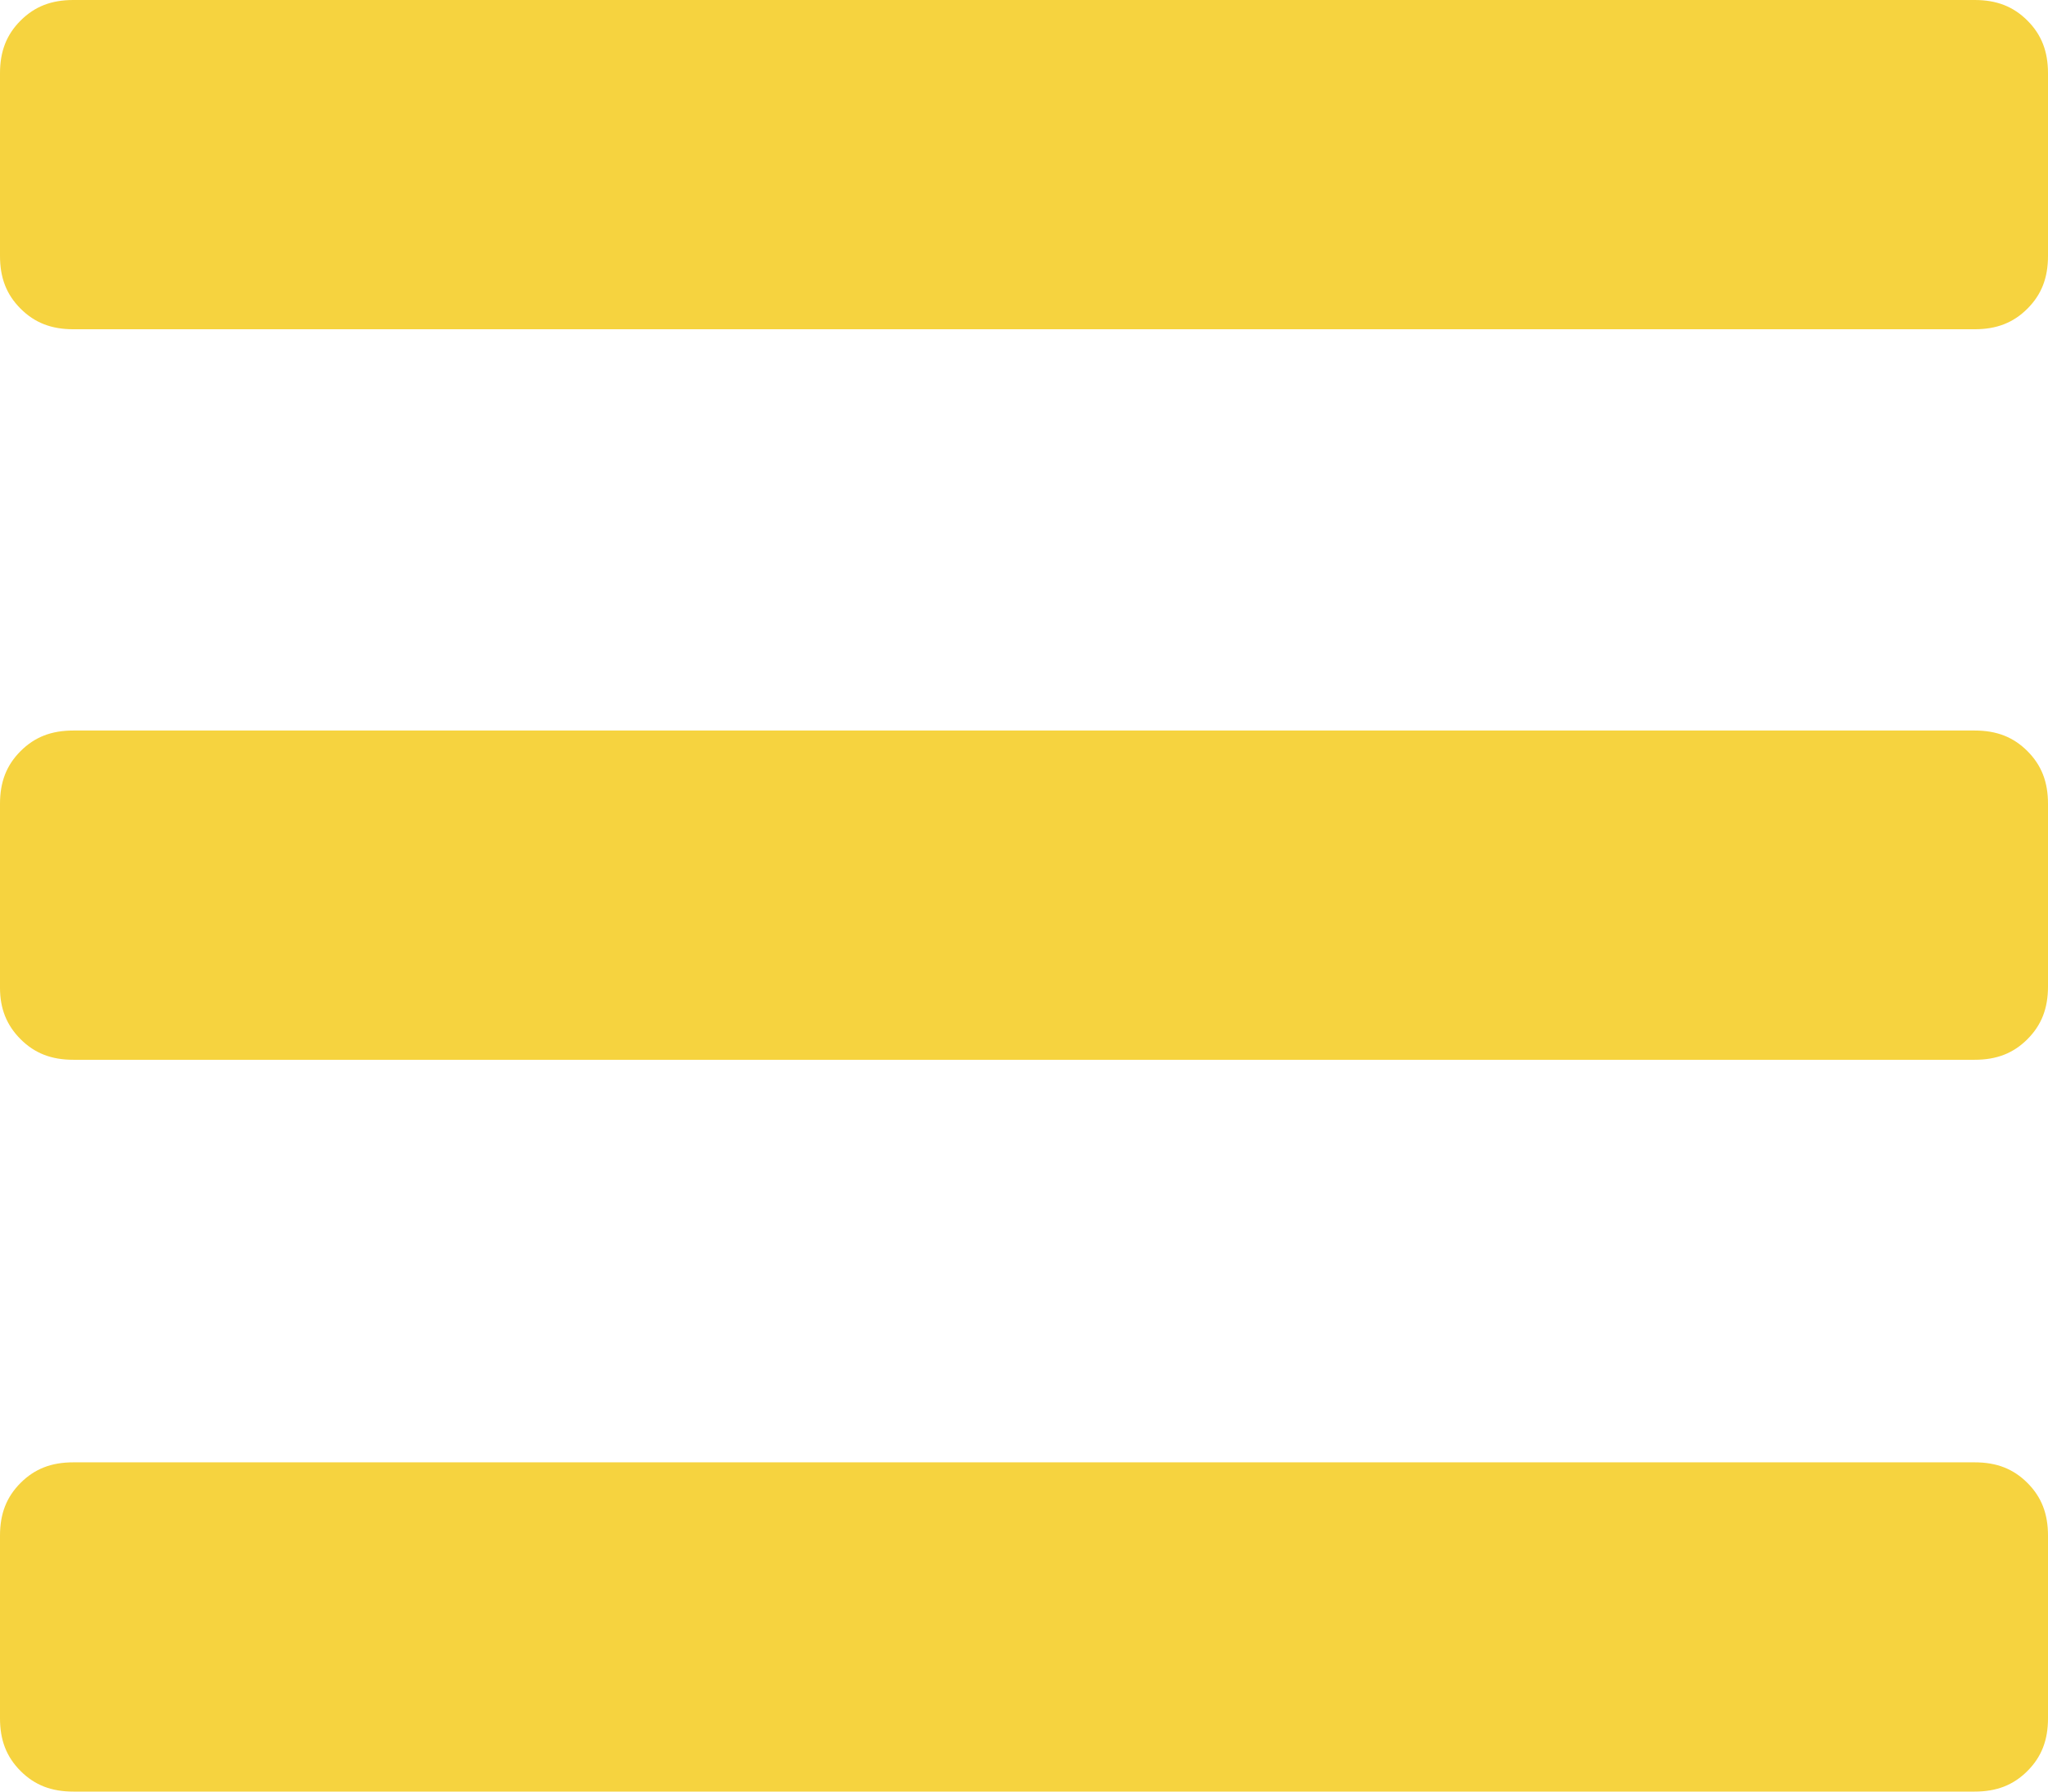
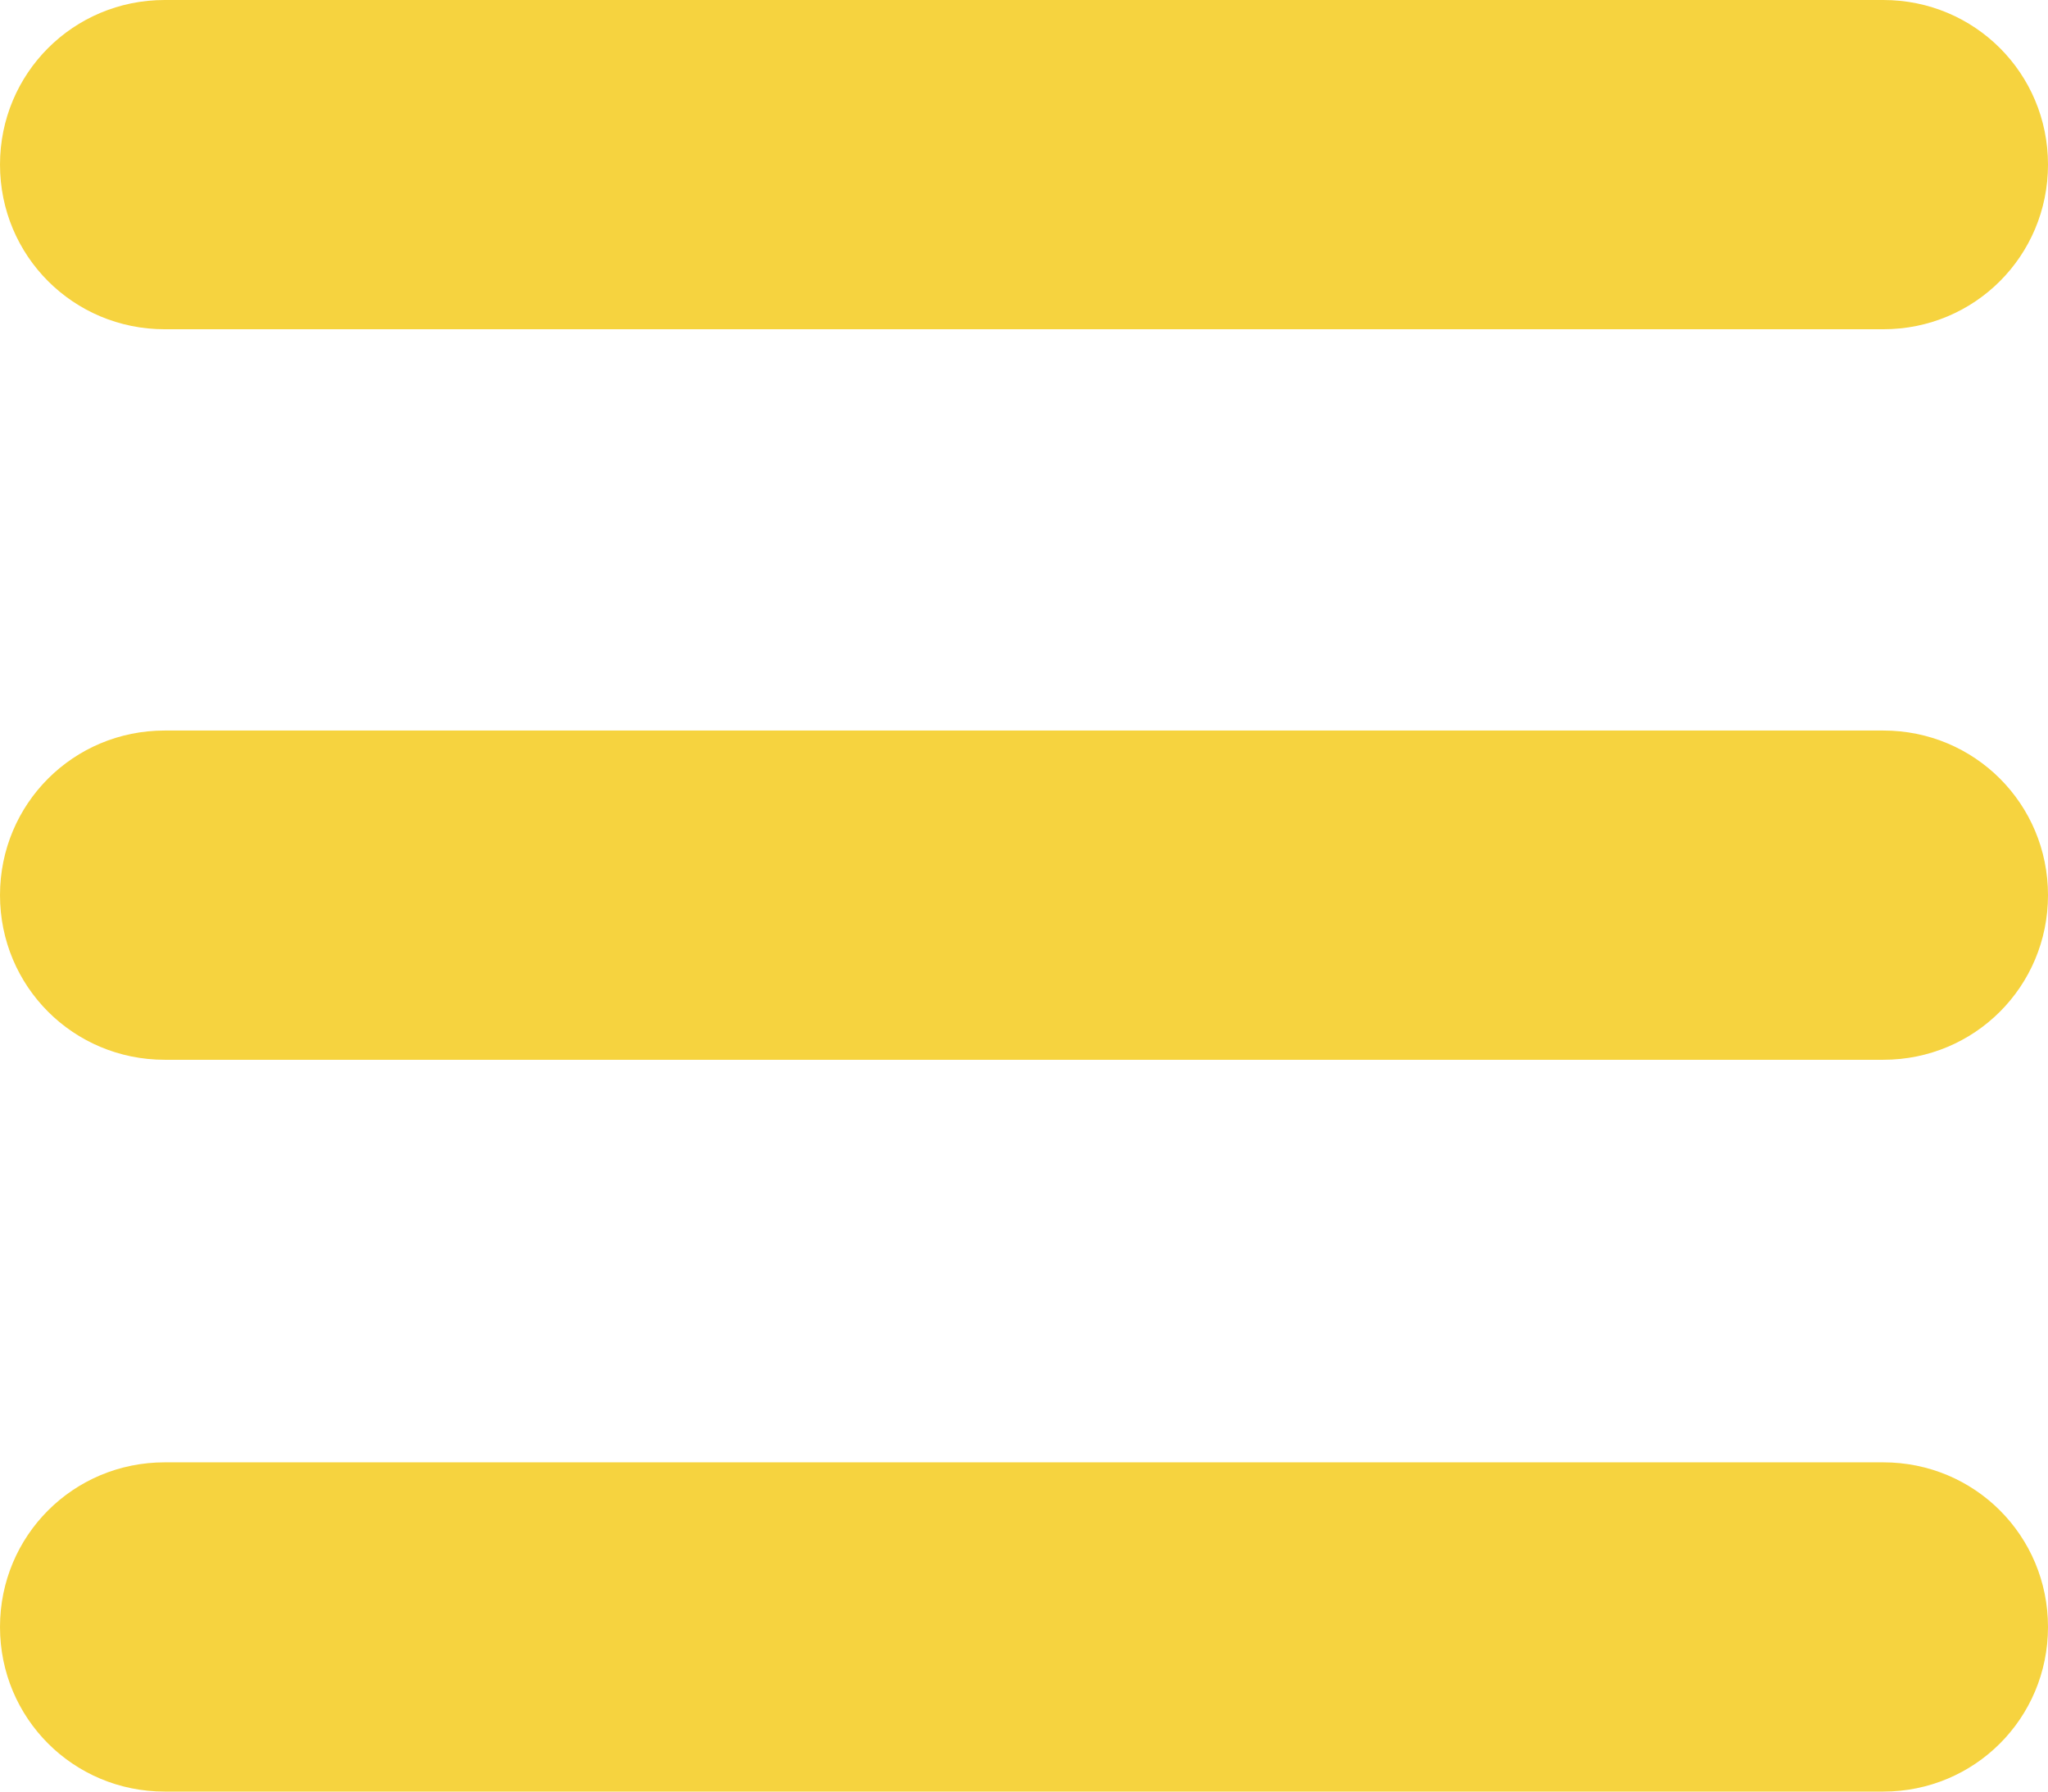
<svg xmlns="http://www.w3.org/2000/svg" version="1.1" id="Layer_1" x="0px" y="0px" viewBox="0 0 159.2 139.3" style="enable-background:new 0 0 159.2 139.3;" xml:space="preserve">
  <style type="text/css">
	.st0{fill:#F6D33F;}
</style>
-   <g>
-     <path class="st0" d="M5.7,25.6c-1.7,0-3-0.5-4.1-1.6S0,21.6,0,19.9V5.7c0-1.7,0.5-3,1.6-4.1S4,0,5.7,0h147.8c1.7,0,3,0.5,4.1,1.6   c1.1,1.1,1.6,2.4,1.6,4.1v14.2c0,1.7-0.5,3-1.6,4.1c-1.1,1.1-2.4,1.6-4.1,1.6H5.7z M5.7,82.4c-1.7,0-3-0.5-4.1-1.6S0,78.4,0,76.8   V62.5c0-1.7,0.5-3,1.6-4.1s2.4-1.6,4.1-1.6h147.8c1.7,0,3,0.5,4.1,1.6c1.1,1.1,1.6,2.4,1.6,4.1v14.2c0,1.7-0.5,3-1.6,4.1   c-1.1,1.1-2.4,1.6-4.1,1.6H5.7z M5.7,139.3c-1.7,0-3-0.5-4.1-1.6S0,135.3,0,133.6v-14.2c0-1.7,0.5-3,1.6-4.1s2.4-1.6,4.1-1.6h147.8   c1.7,0,3,0.5,4.1,1.6c1.1,1.1,1.6,2.4,1.6,4.1v14.2c0,1.7-0.5,3-1.6,4.1c-1.1,1.1-2.4,1.6-4.1,1.6H5.7z" />
-   </g>
+   <path class="st0" d="M146.4,25.6H12.8C5.7,25.6,0,19.9,0,12.8v0C0,5.7,5.7,0,12.8,0h133.6c7.1,0,12.8,5.7,12.8,12.8v0  C159.2,19.9,153.5,25.6,146.4,25.6z" />
+   <path class="st0" d="M146.4,82.4H12.8C5.7,82.4,0,76.7,0,69.6v0c0-7.1,5.7-12.8,12.8-12.8h133.6c7.1,0,12.8,5.7,12.8,12.8v0  C159.2,76.7,153.5,82.4,146.4,82.4z" />
+   <path class="st0" d="M146.4,139.3H12.8c-7.1,0-12.8-5.7-12.8-12.8v0c0-7.1,5.7-12.8,12.8-12.8h133.6c7.1,0,12.8,5.7,12.8,12.8v0  C159.2,133.6,153.5,139.3,146.4,139.3z" />
</svg>
